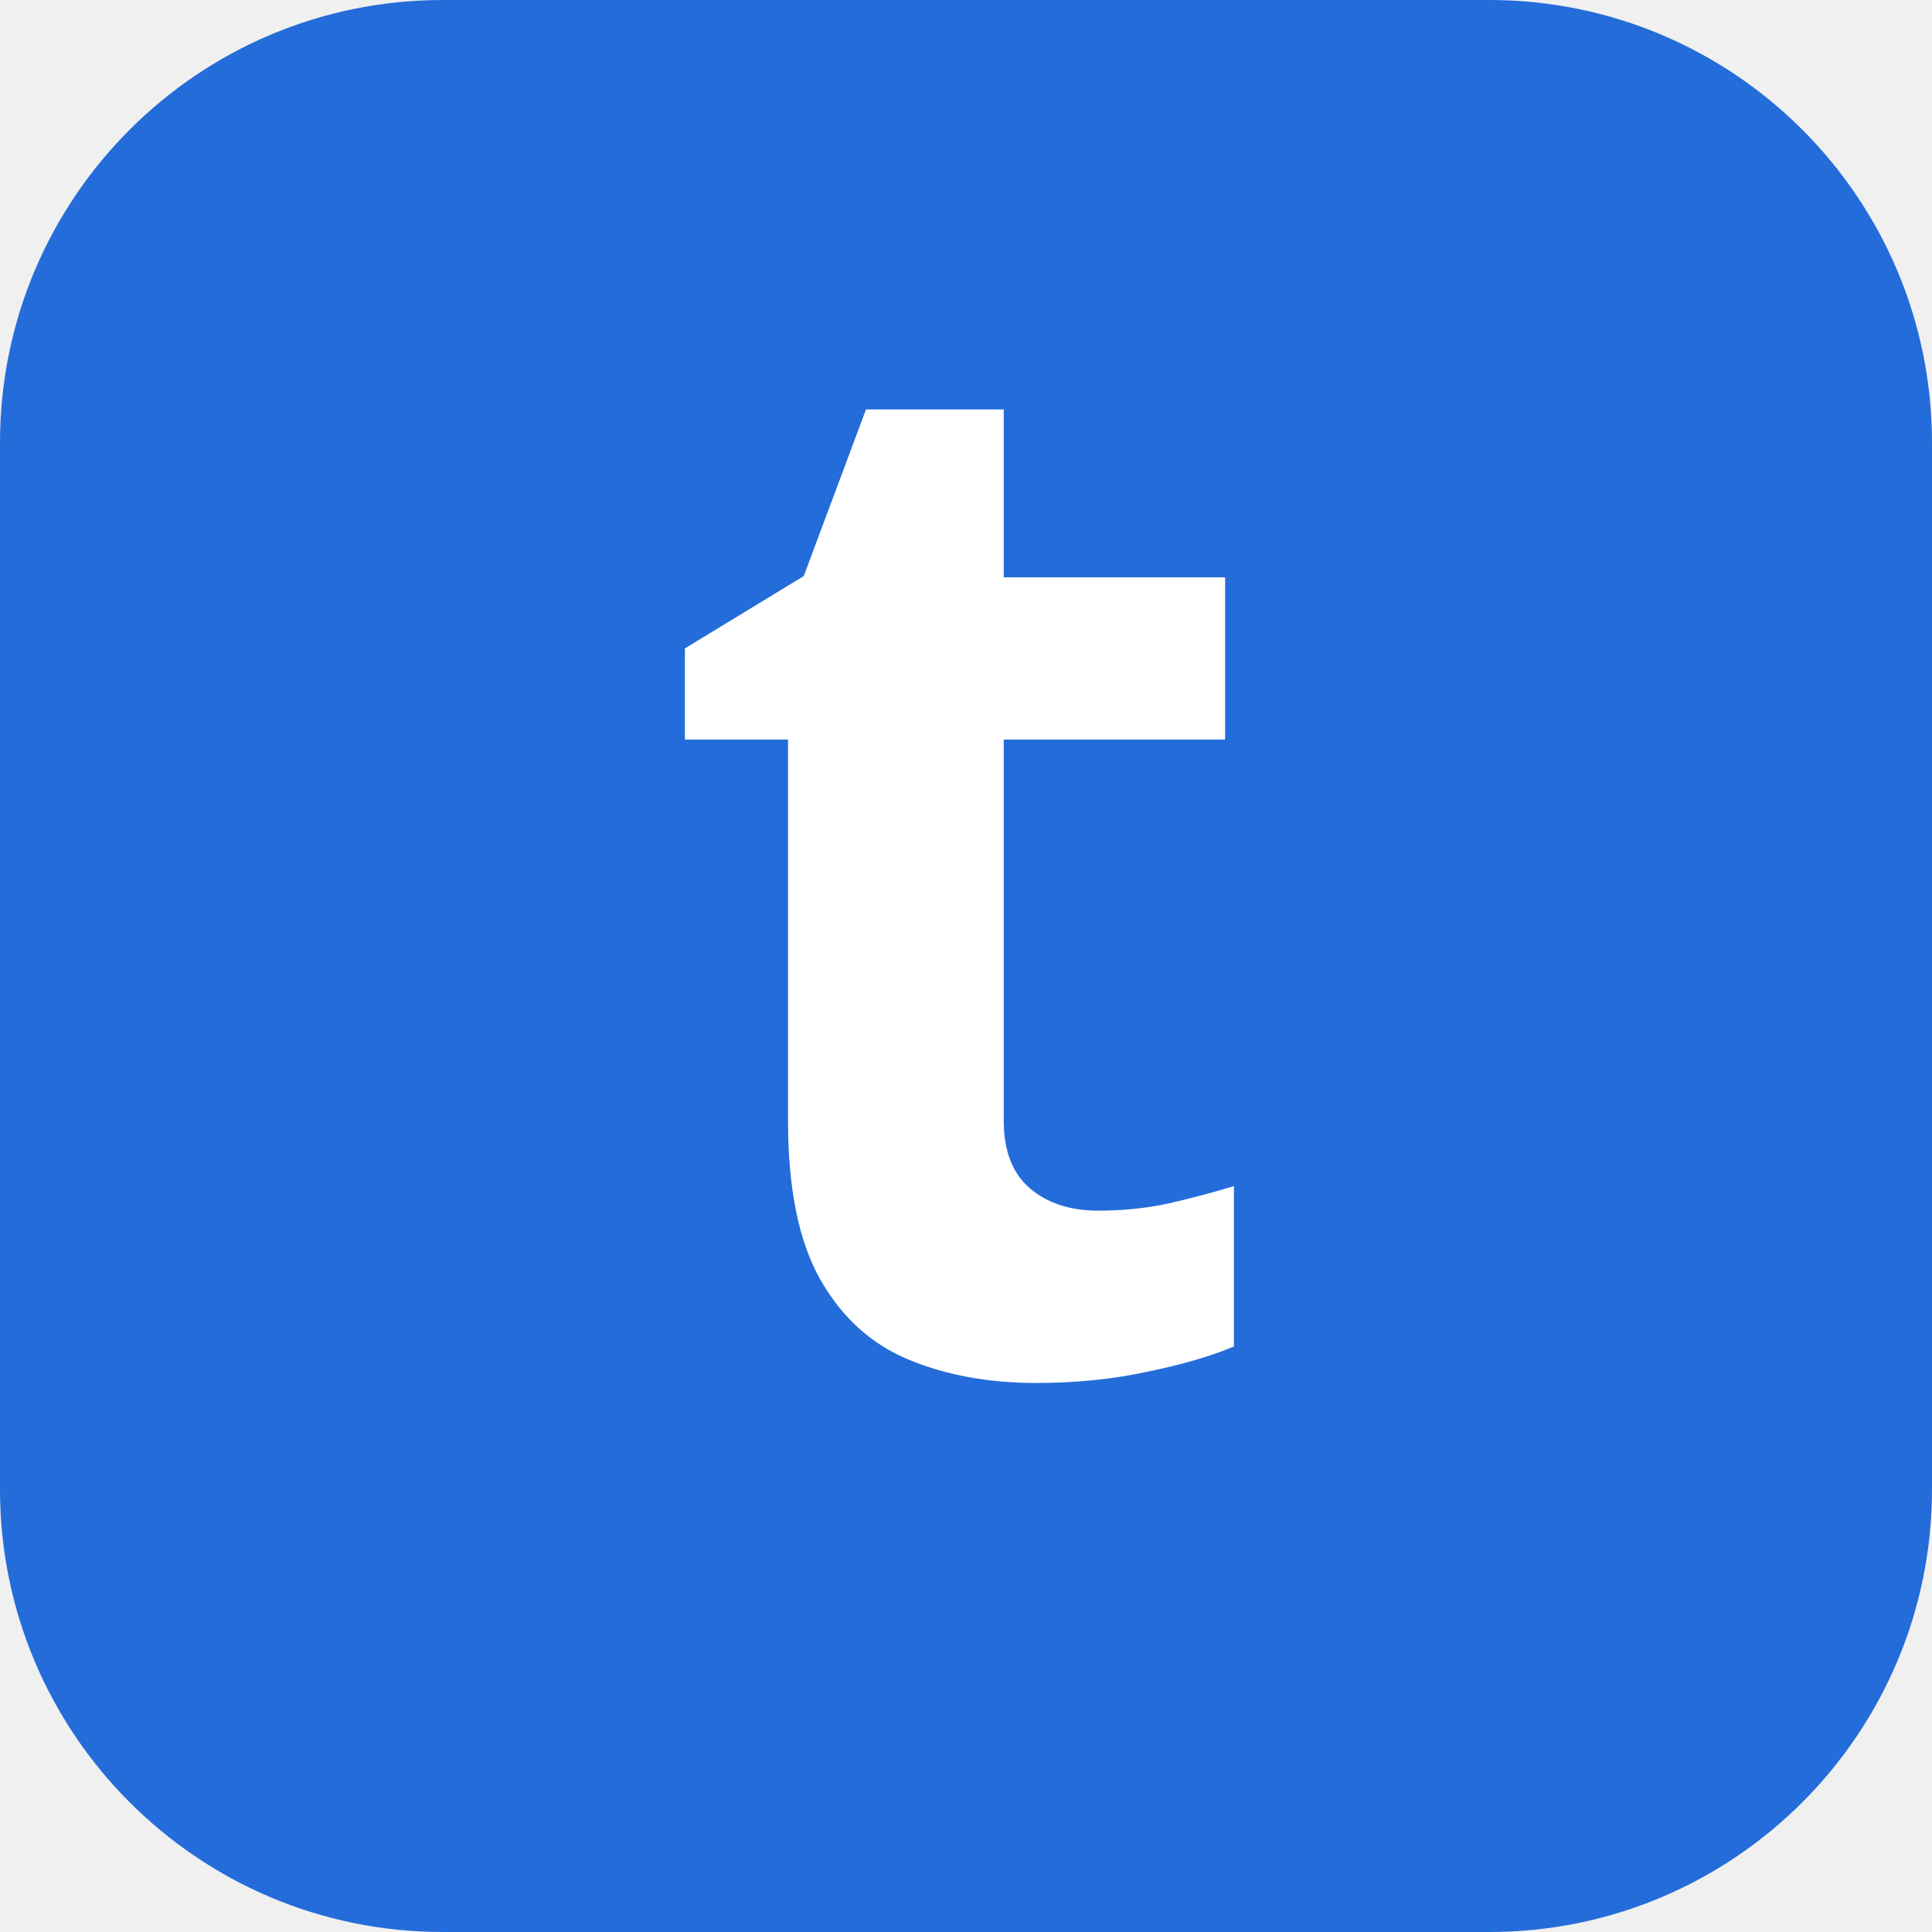
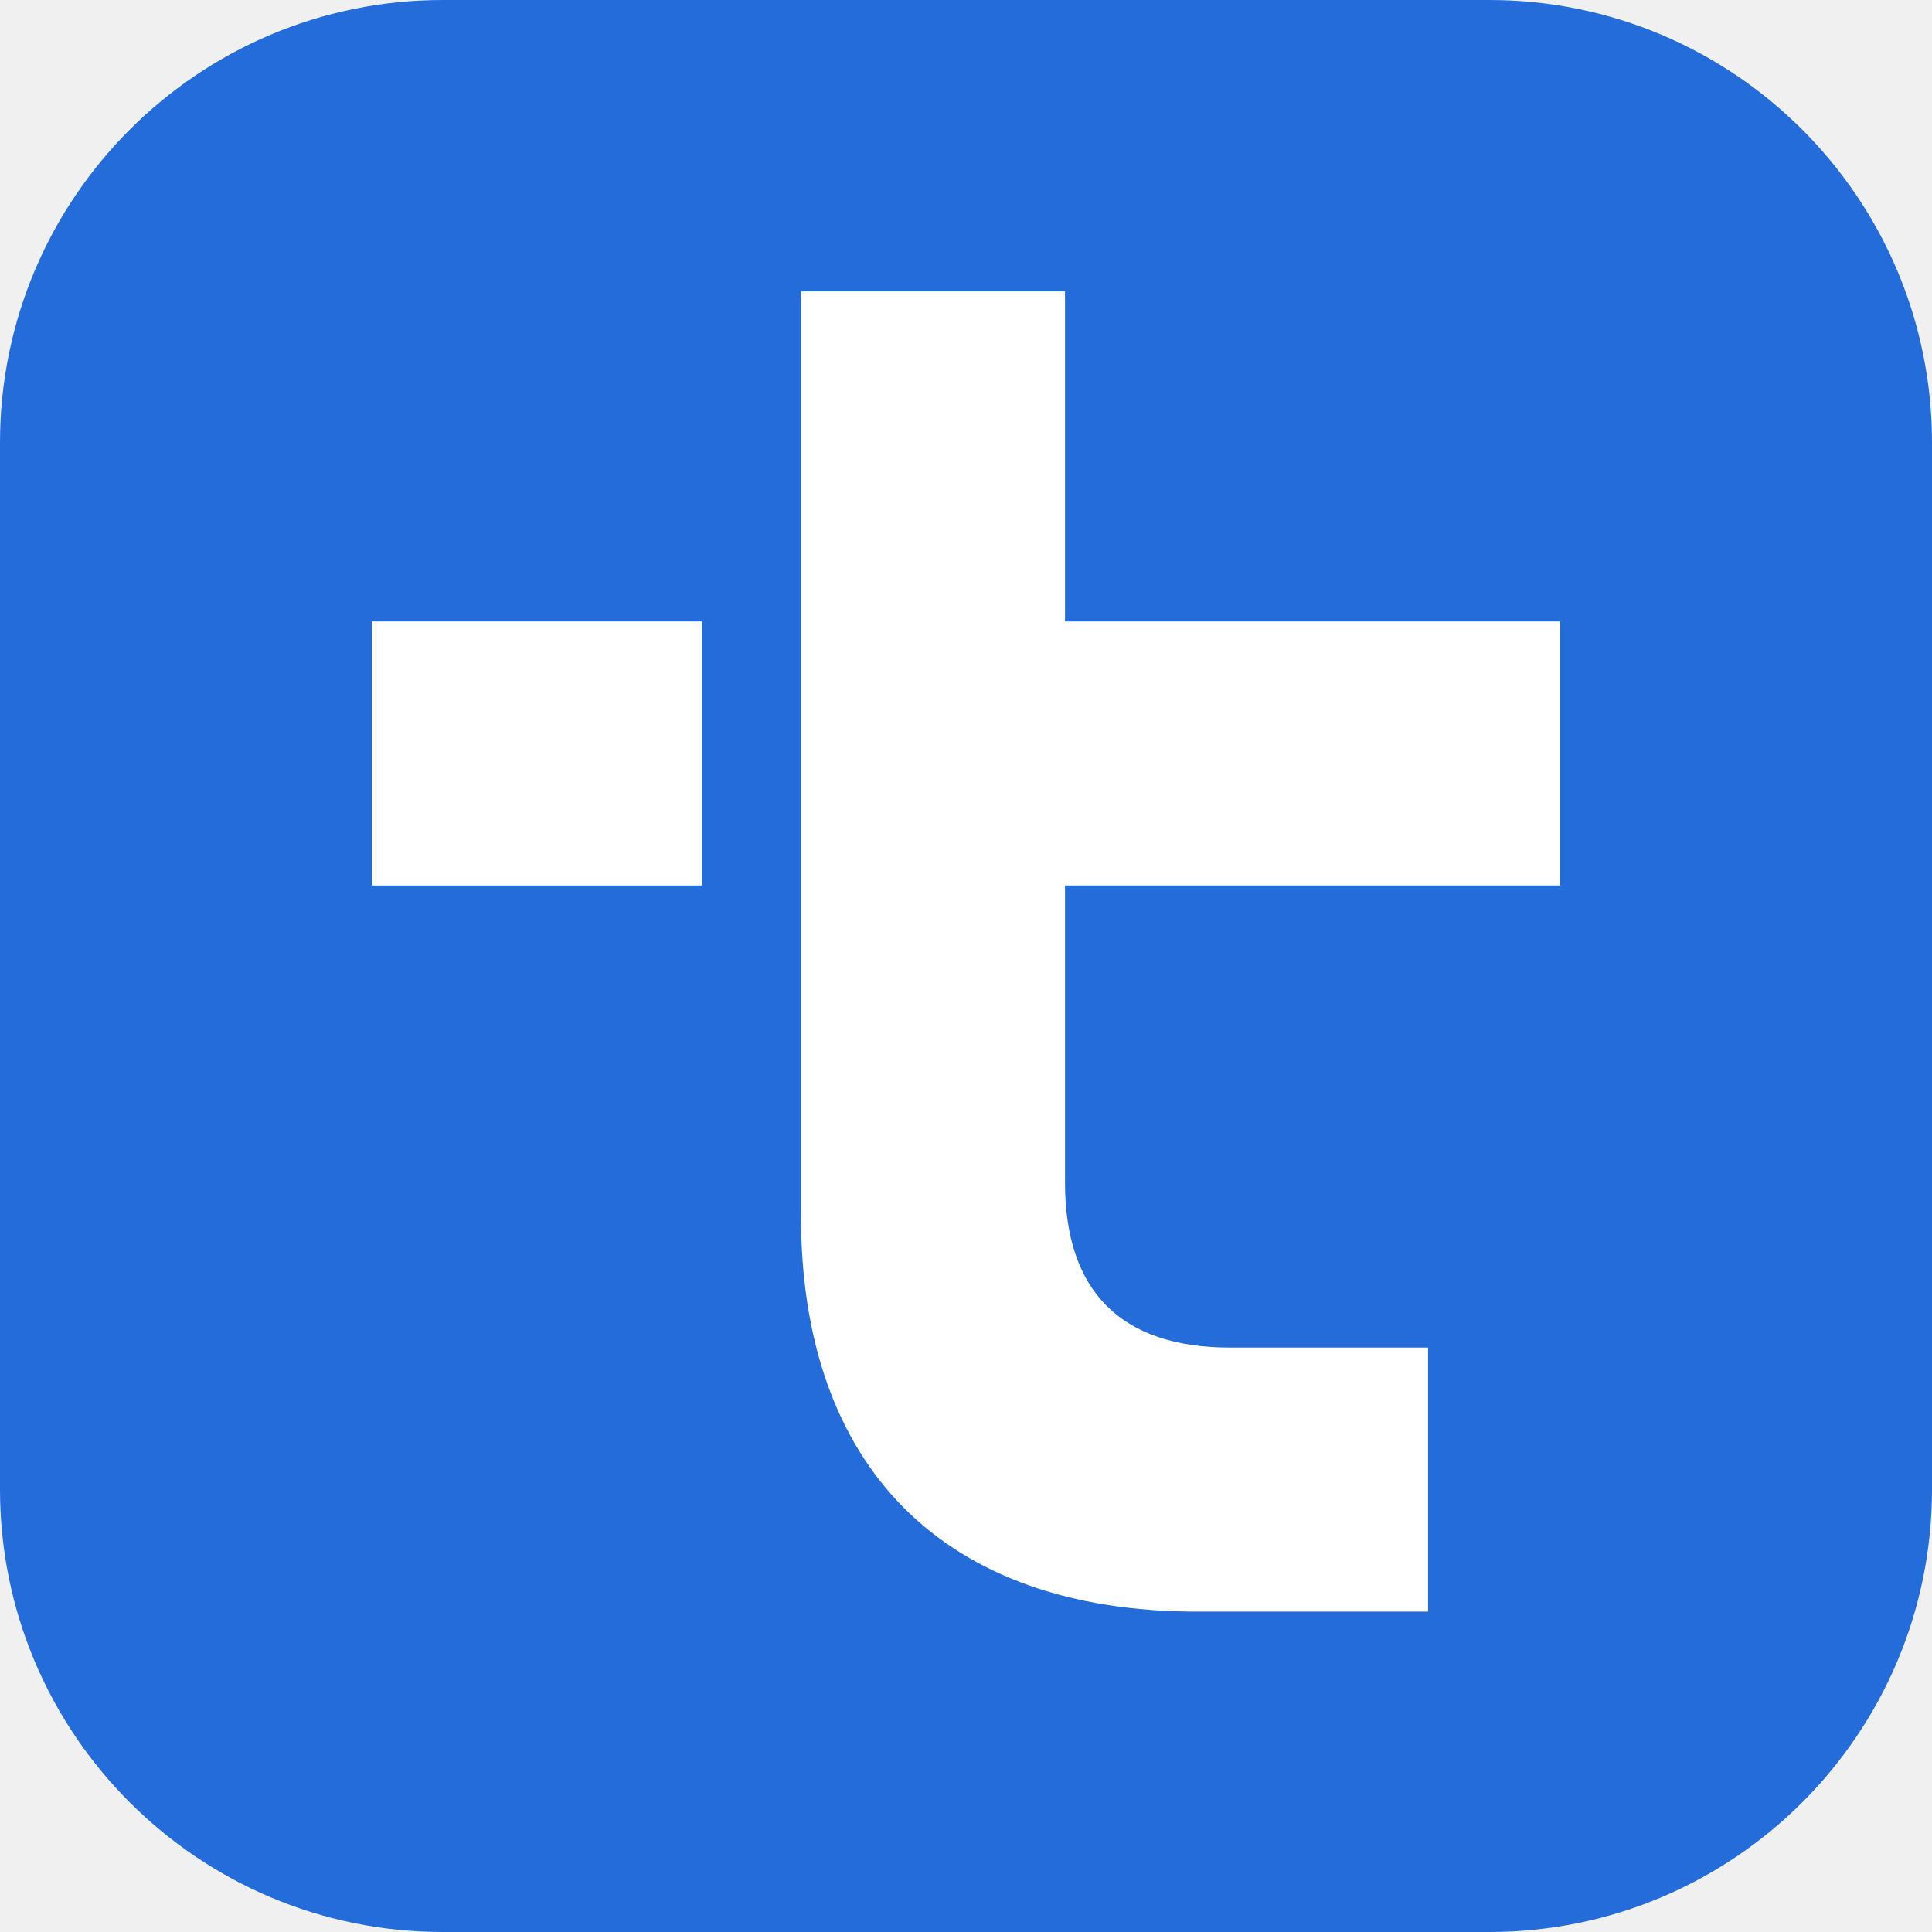
- <svg xmlns="http://www.w3.org/2000/svg" width="48" height="48" viewBox="0 0 48 48">
+ <svg xmlns="http://www.w3.org/2000/svg" width="48" height="48" viewBox="0 0 48 48" role="img" aria-labelledby="favicon-title">
  <rect width="48" height="48" rx="11" fill="#246cd9" />
-   <text x="24" y="34" font-family="sans-serif" font-size="36" font-weight="700" text-anchor="middle" fill="white">t</text>
+   <g transform="translate(4.32 2.32) scale(.82)" fill="#ffffff">
+     <path d="M19 6h8v10h15v8H27v9c0 3.3 1.7 5 5 5h6v8h-7c-7.7 0-12-4.4-12-12V6Z" />
+     <path d="M6 16h10v8H6z" />
+   </g>
</svg>
